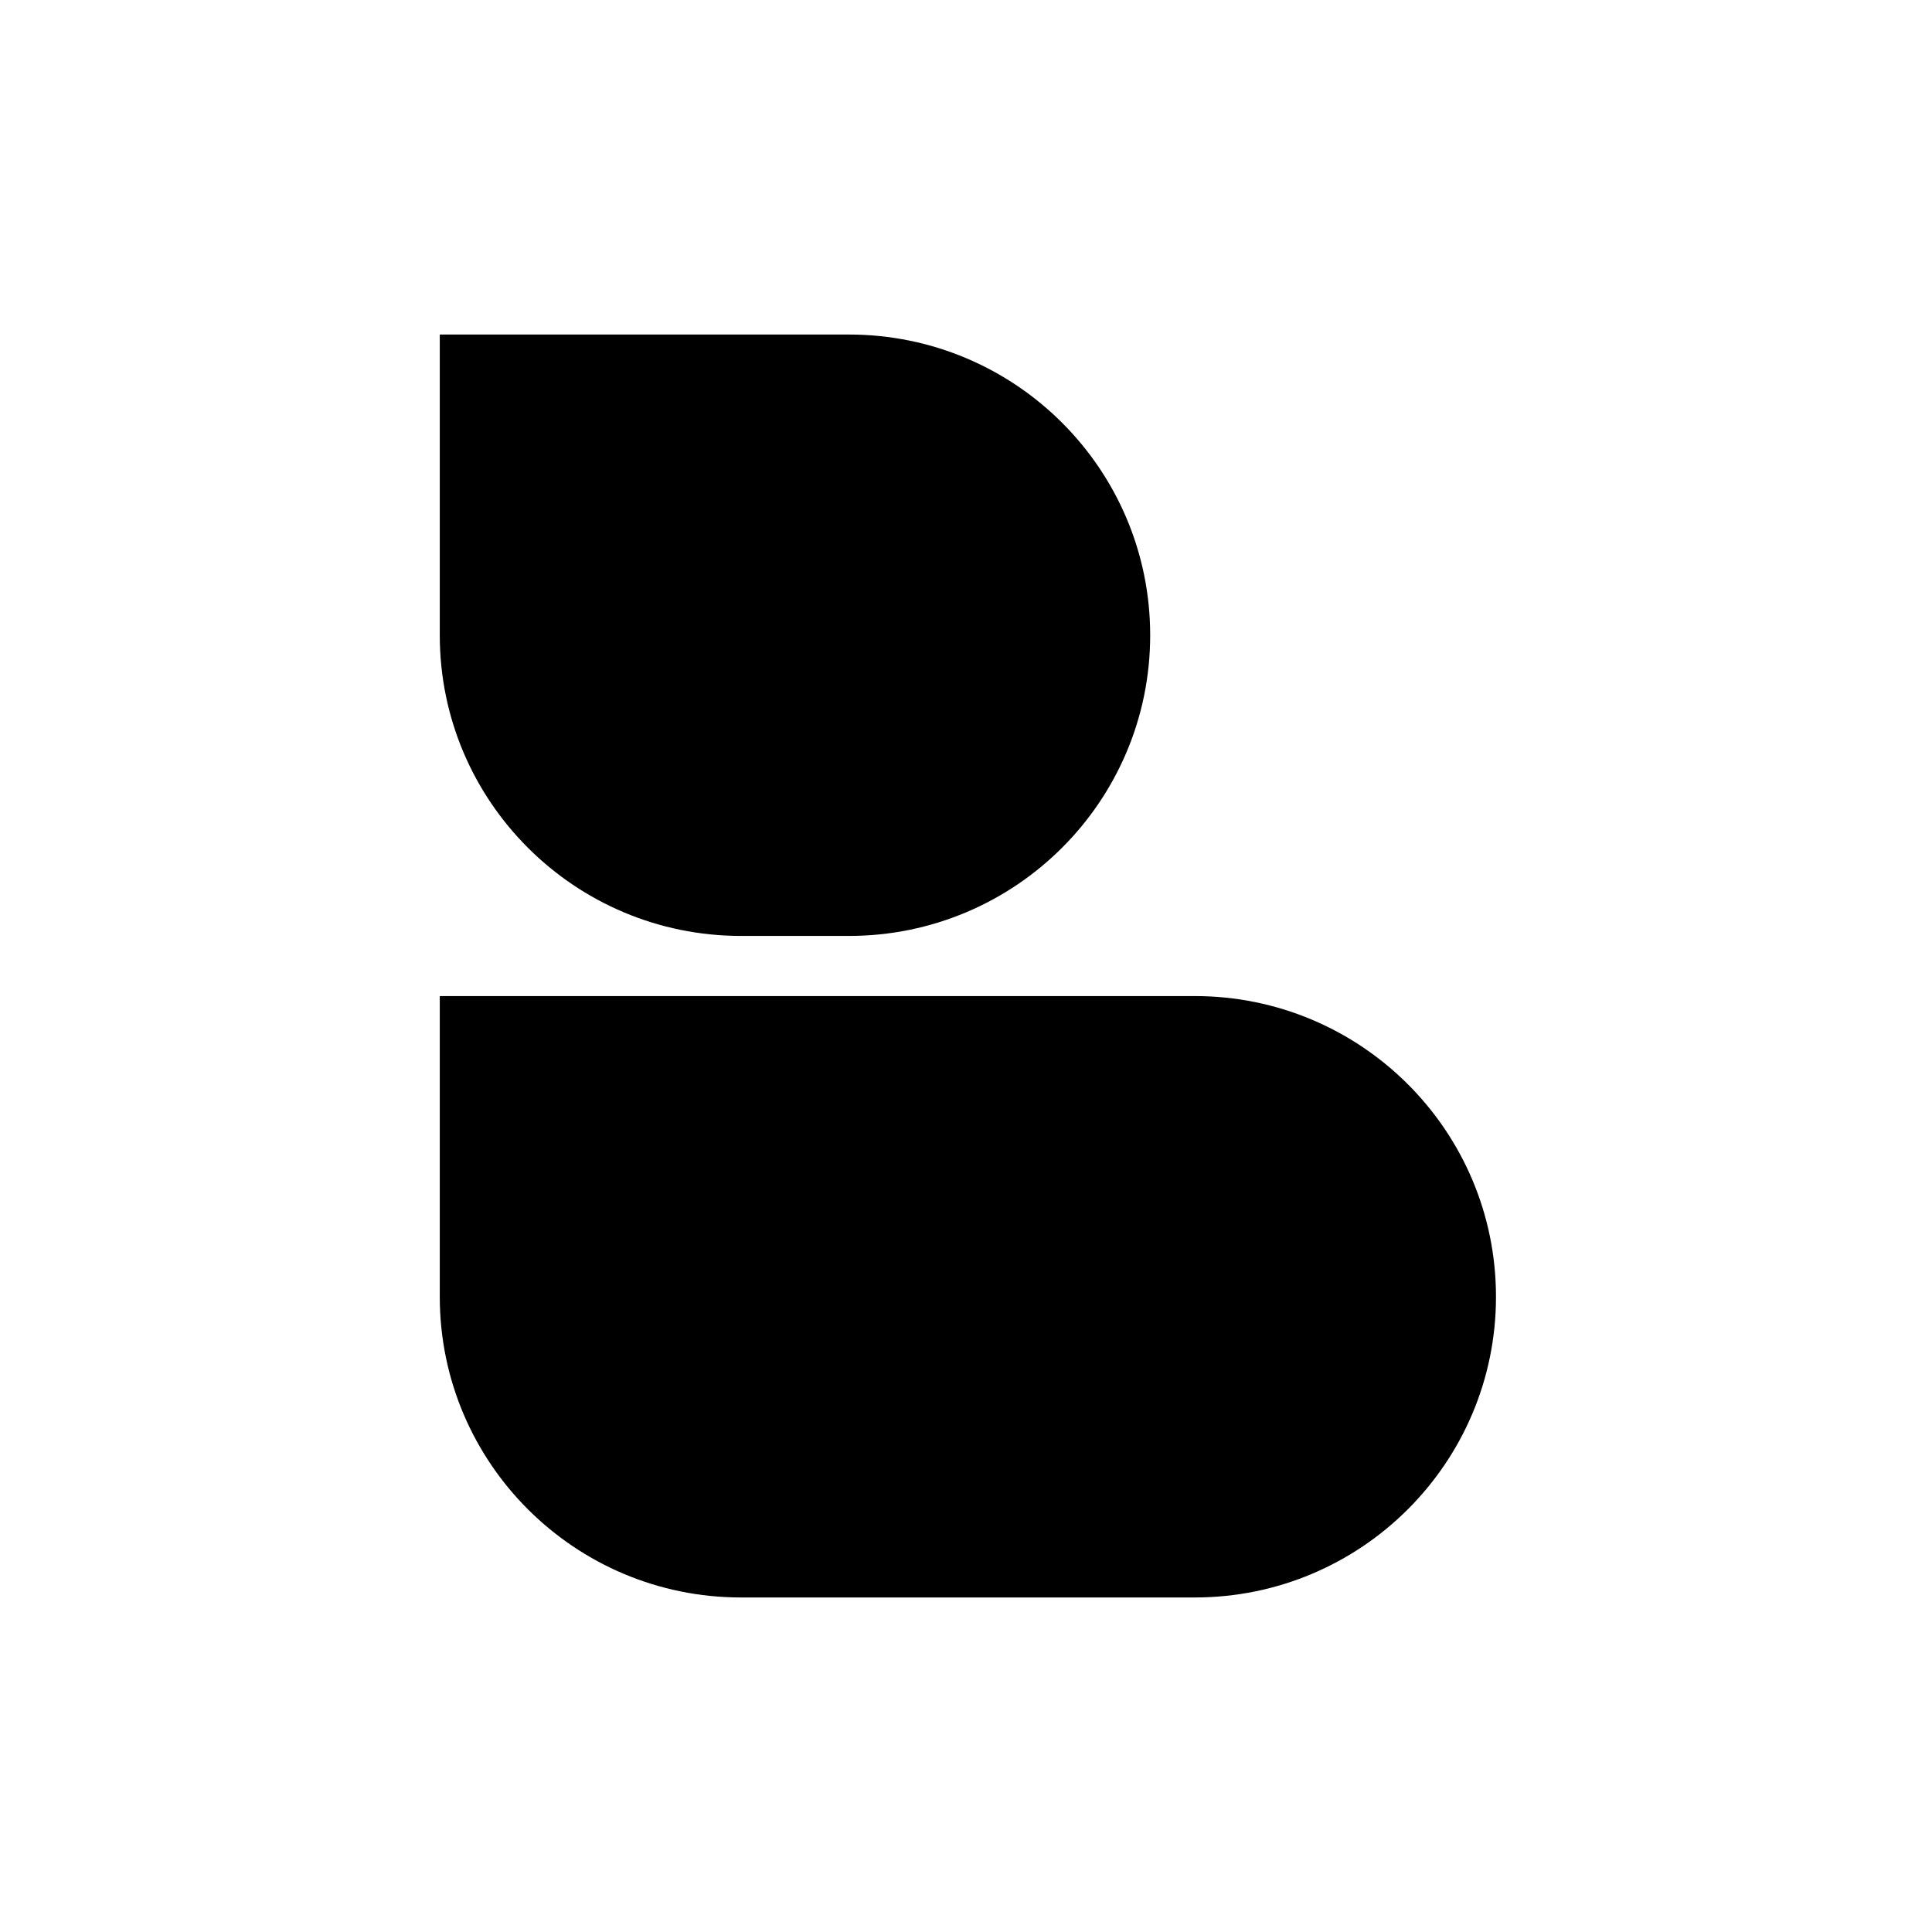
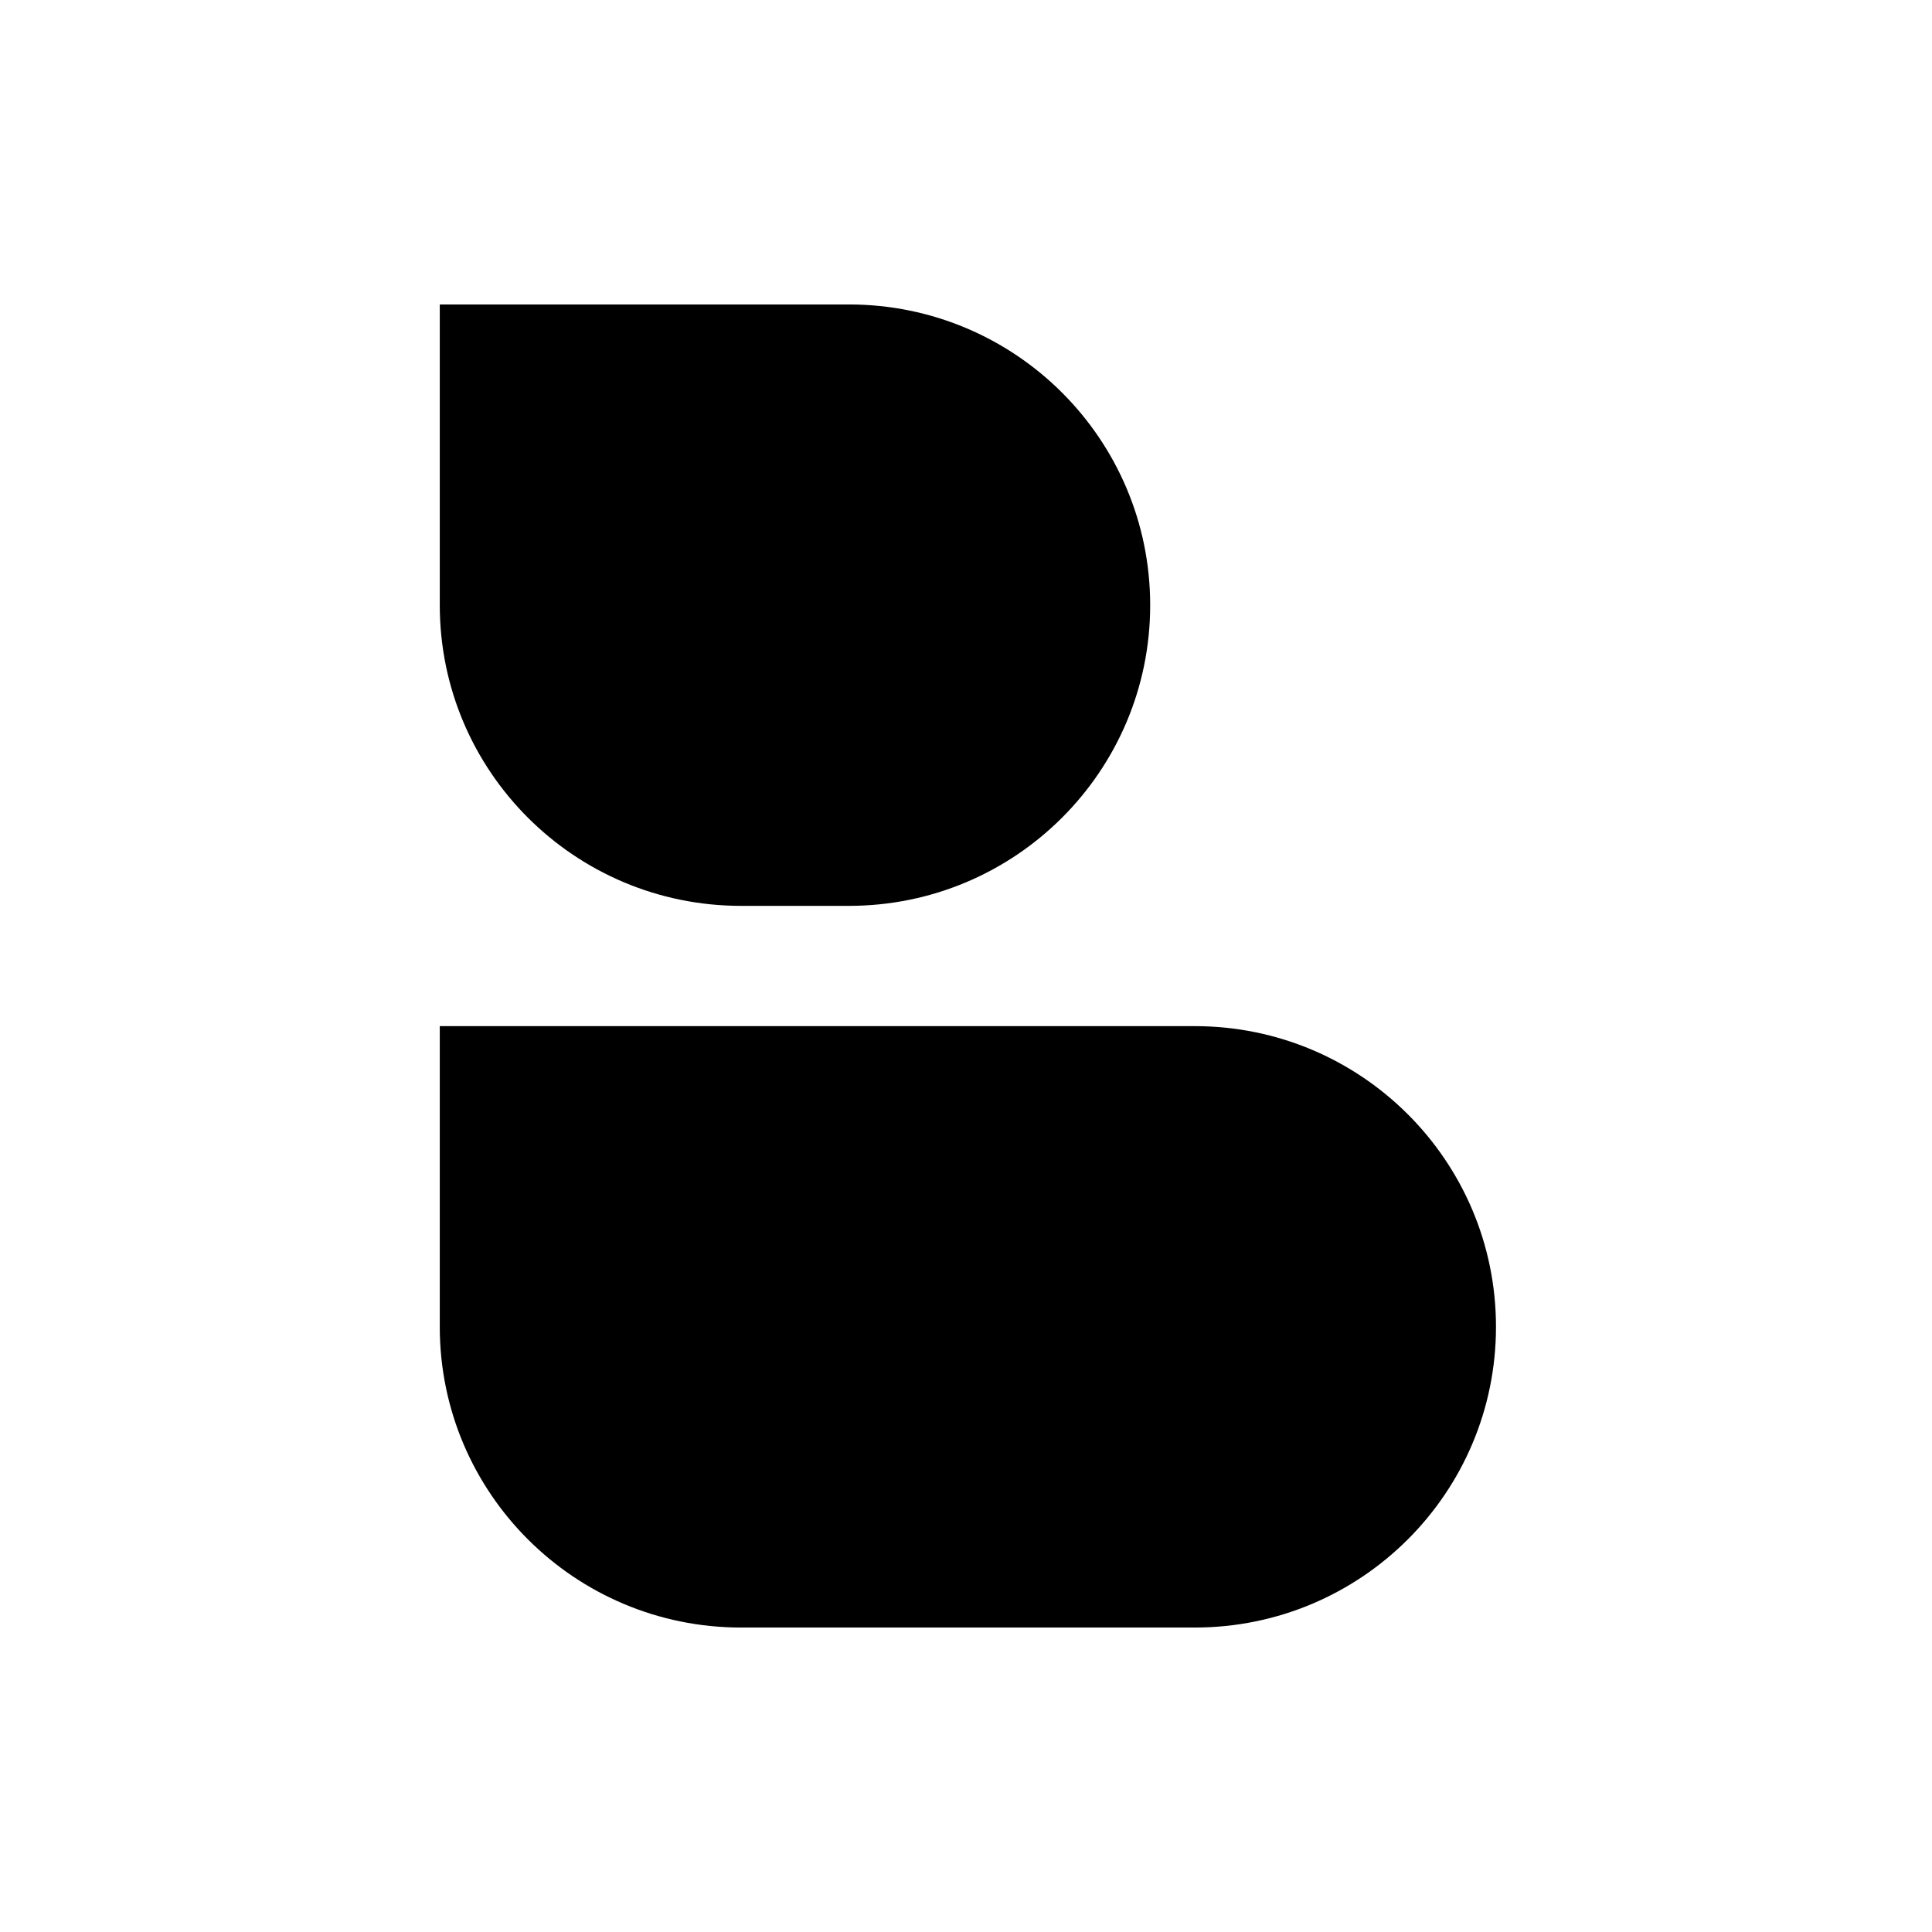
<svg xmlns="http://www.w3.org/2000/svg" width="514" height="514" viewBox="0 0 514 514" fill="none">
  <rect width="514" height="514" fill="white" />
-   <path d="M117 265H317.856C362.118 265 398 300.817 398 345C398 389.183 362.118 425 317.856 425H197.144C152.882 425 117 389.183 117 345V265Z" fill="black" />
-   <path d="M225.848 249C270.115 249 306 213.183 306 169C306 124.817 270.115 89 225.848 89H197.152H117V169C117 213.183 152.885 249 197.152 249H225.848Z" fill="black" />
+   <path d="M117 273H317.856C362.118 273 398 308.817 398 353C398 397.183 362.118 433 317.856 433H197.144C152.882 433 117 397.183 117 353V273Z" fill="black" />
+   <path d="M225.848 241C270.115 241 306 205.183 306 161C306 116.817 270.115 81 225.848 81H197.152H117V161C117 205.183 152.885 241 197.152 241H225.848Z" fill="black" />
</svg>
